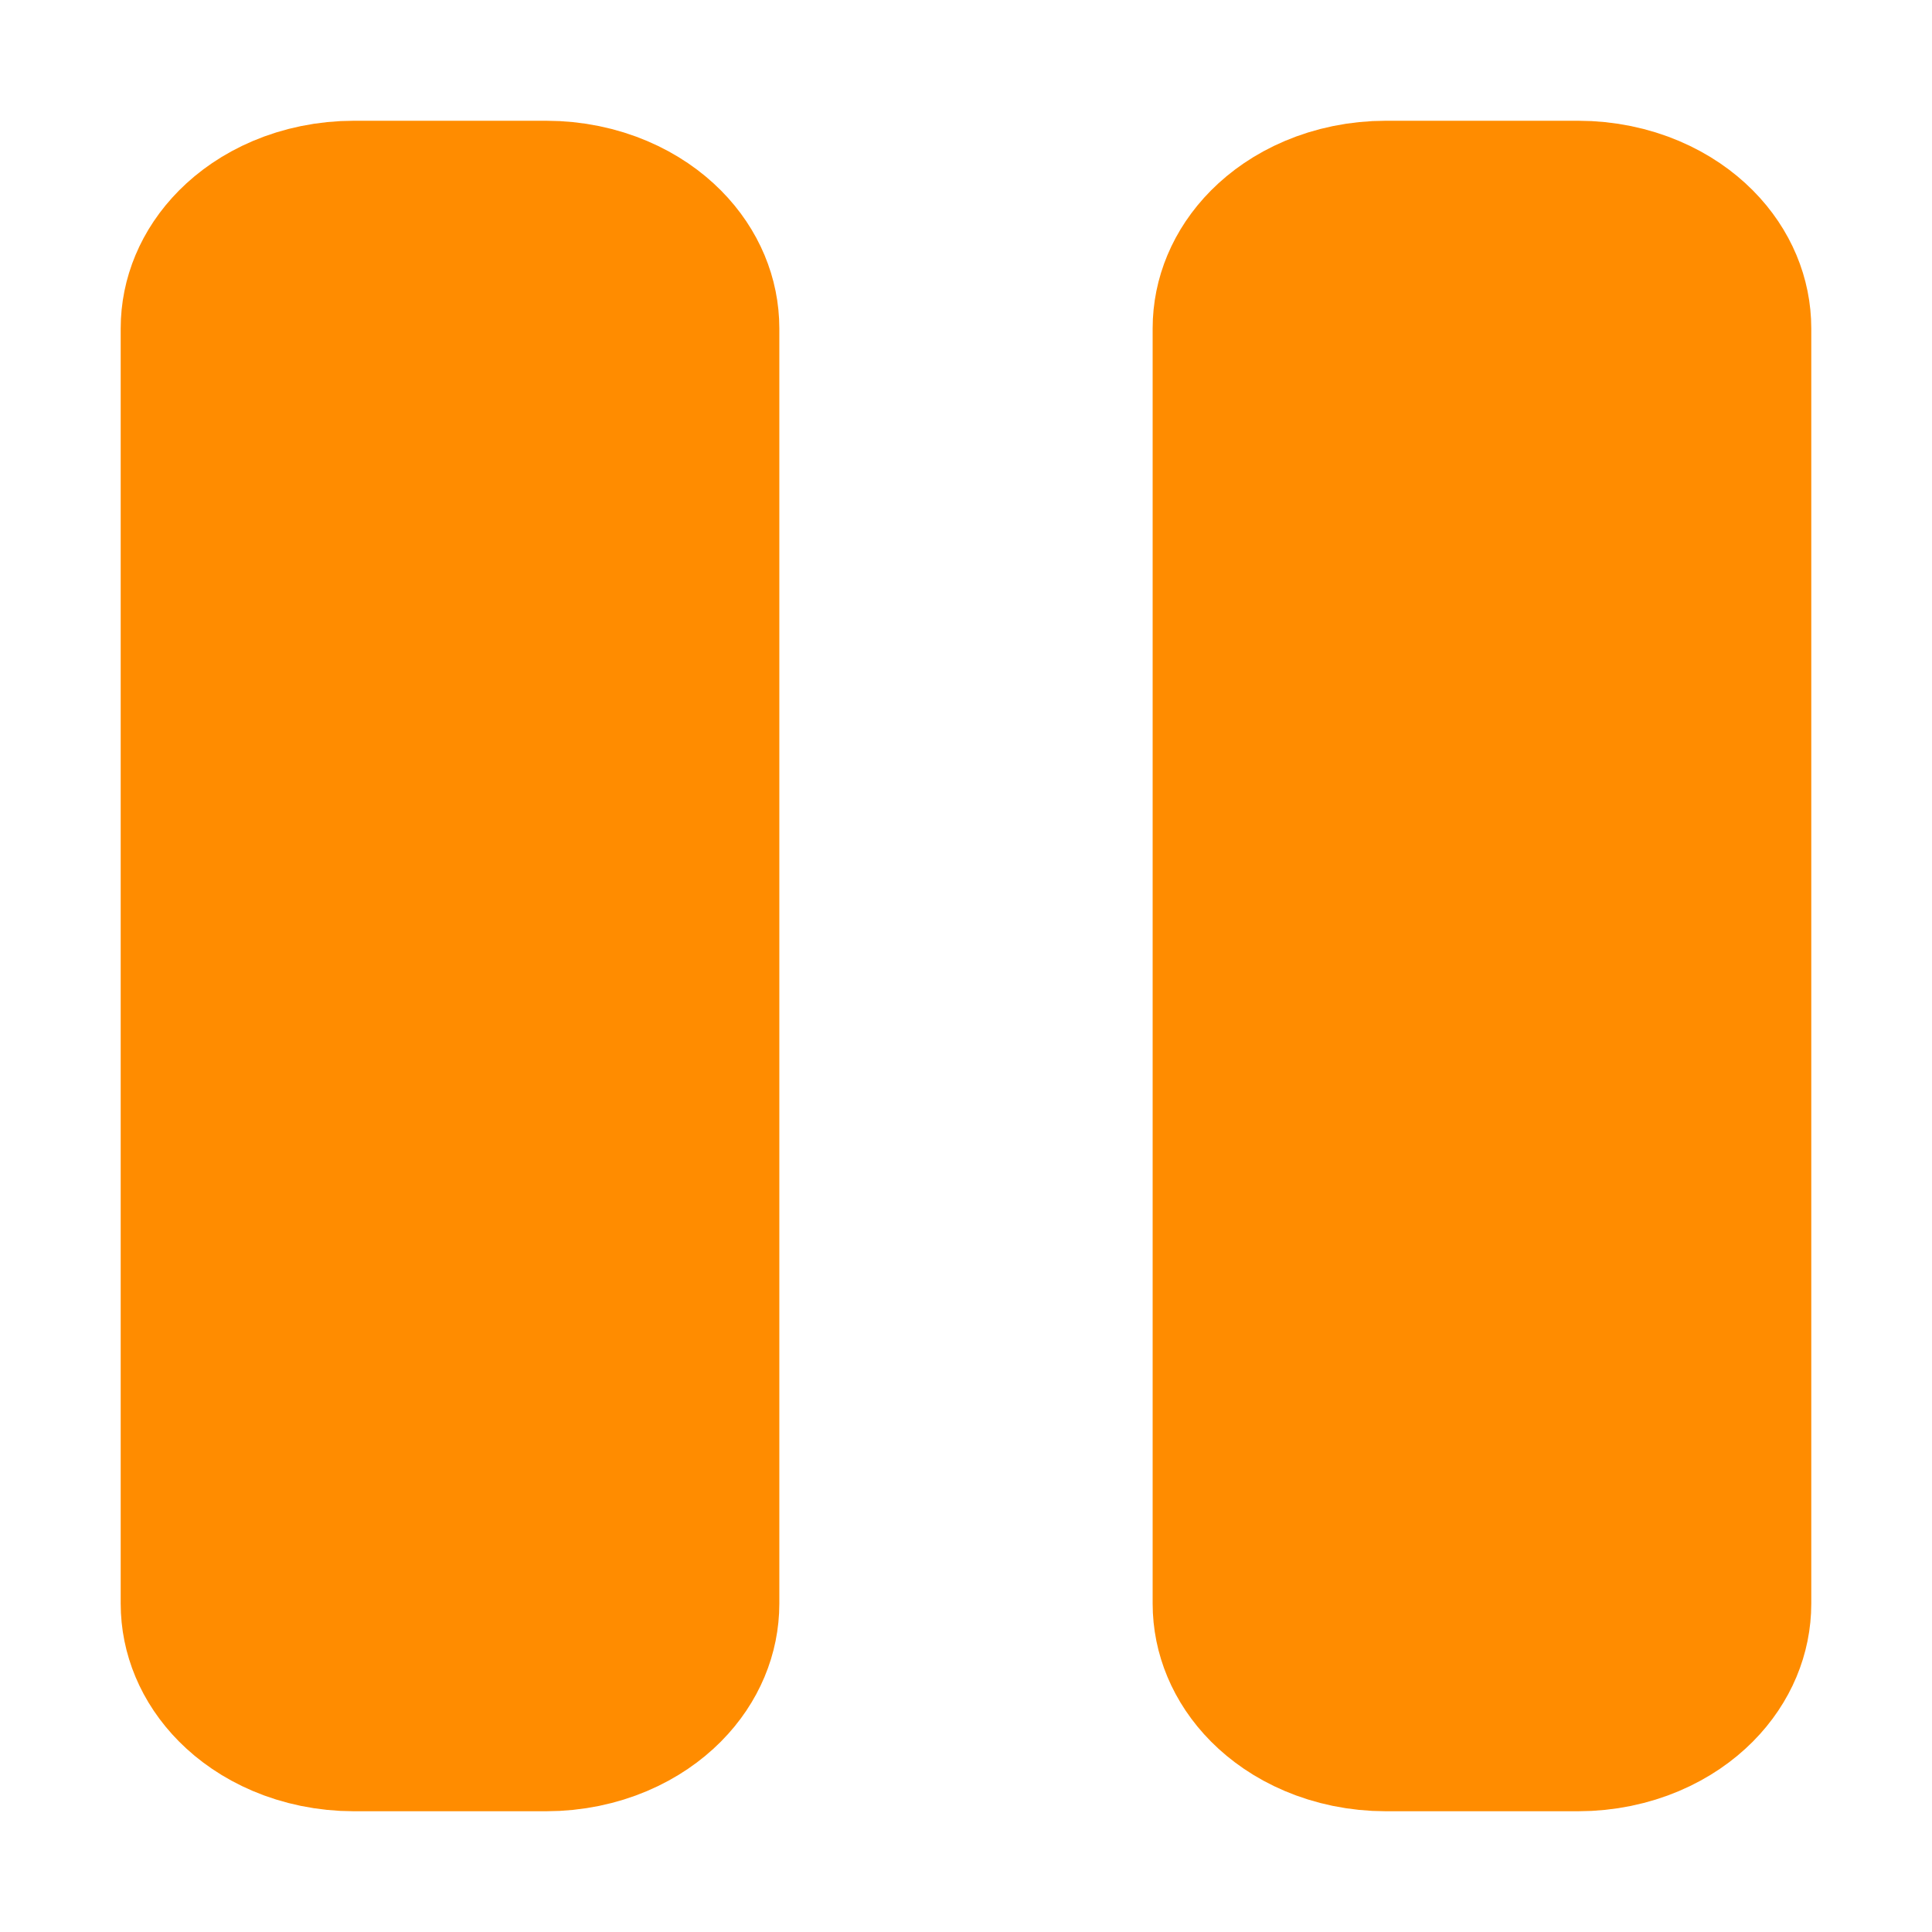
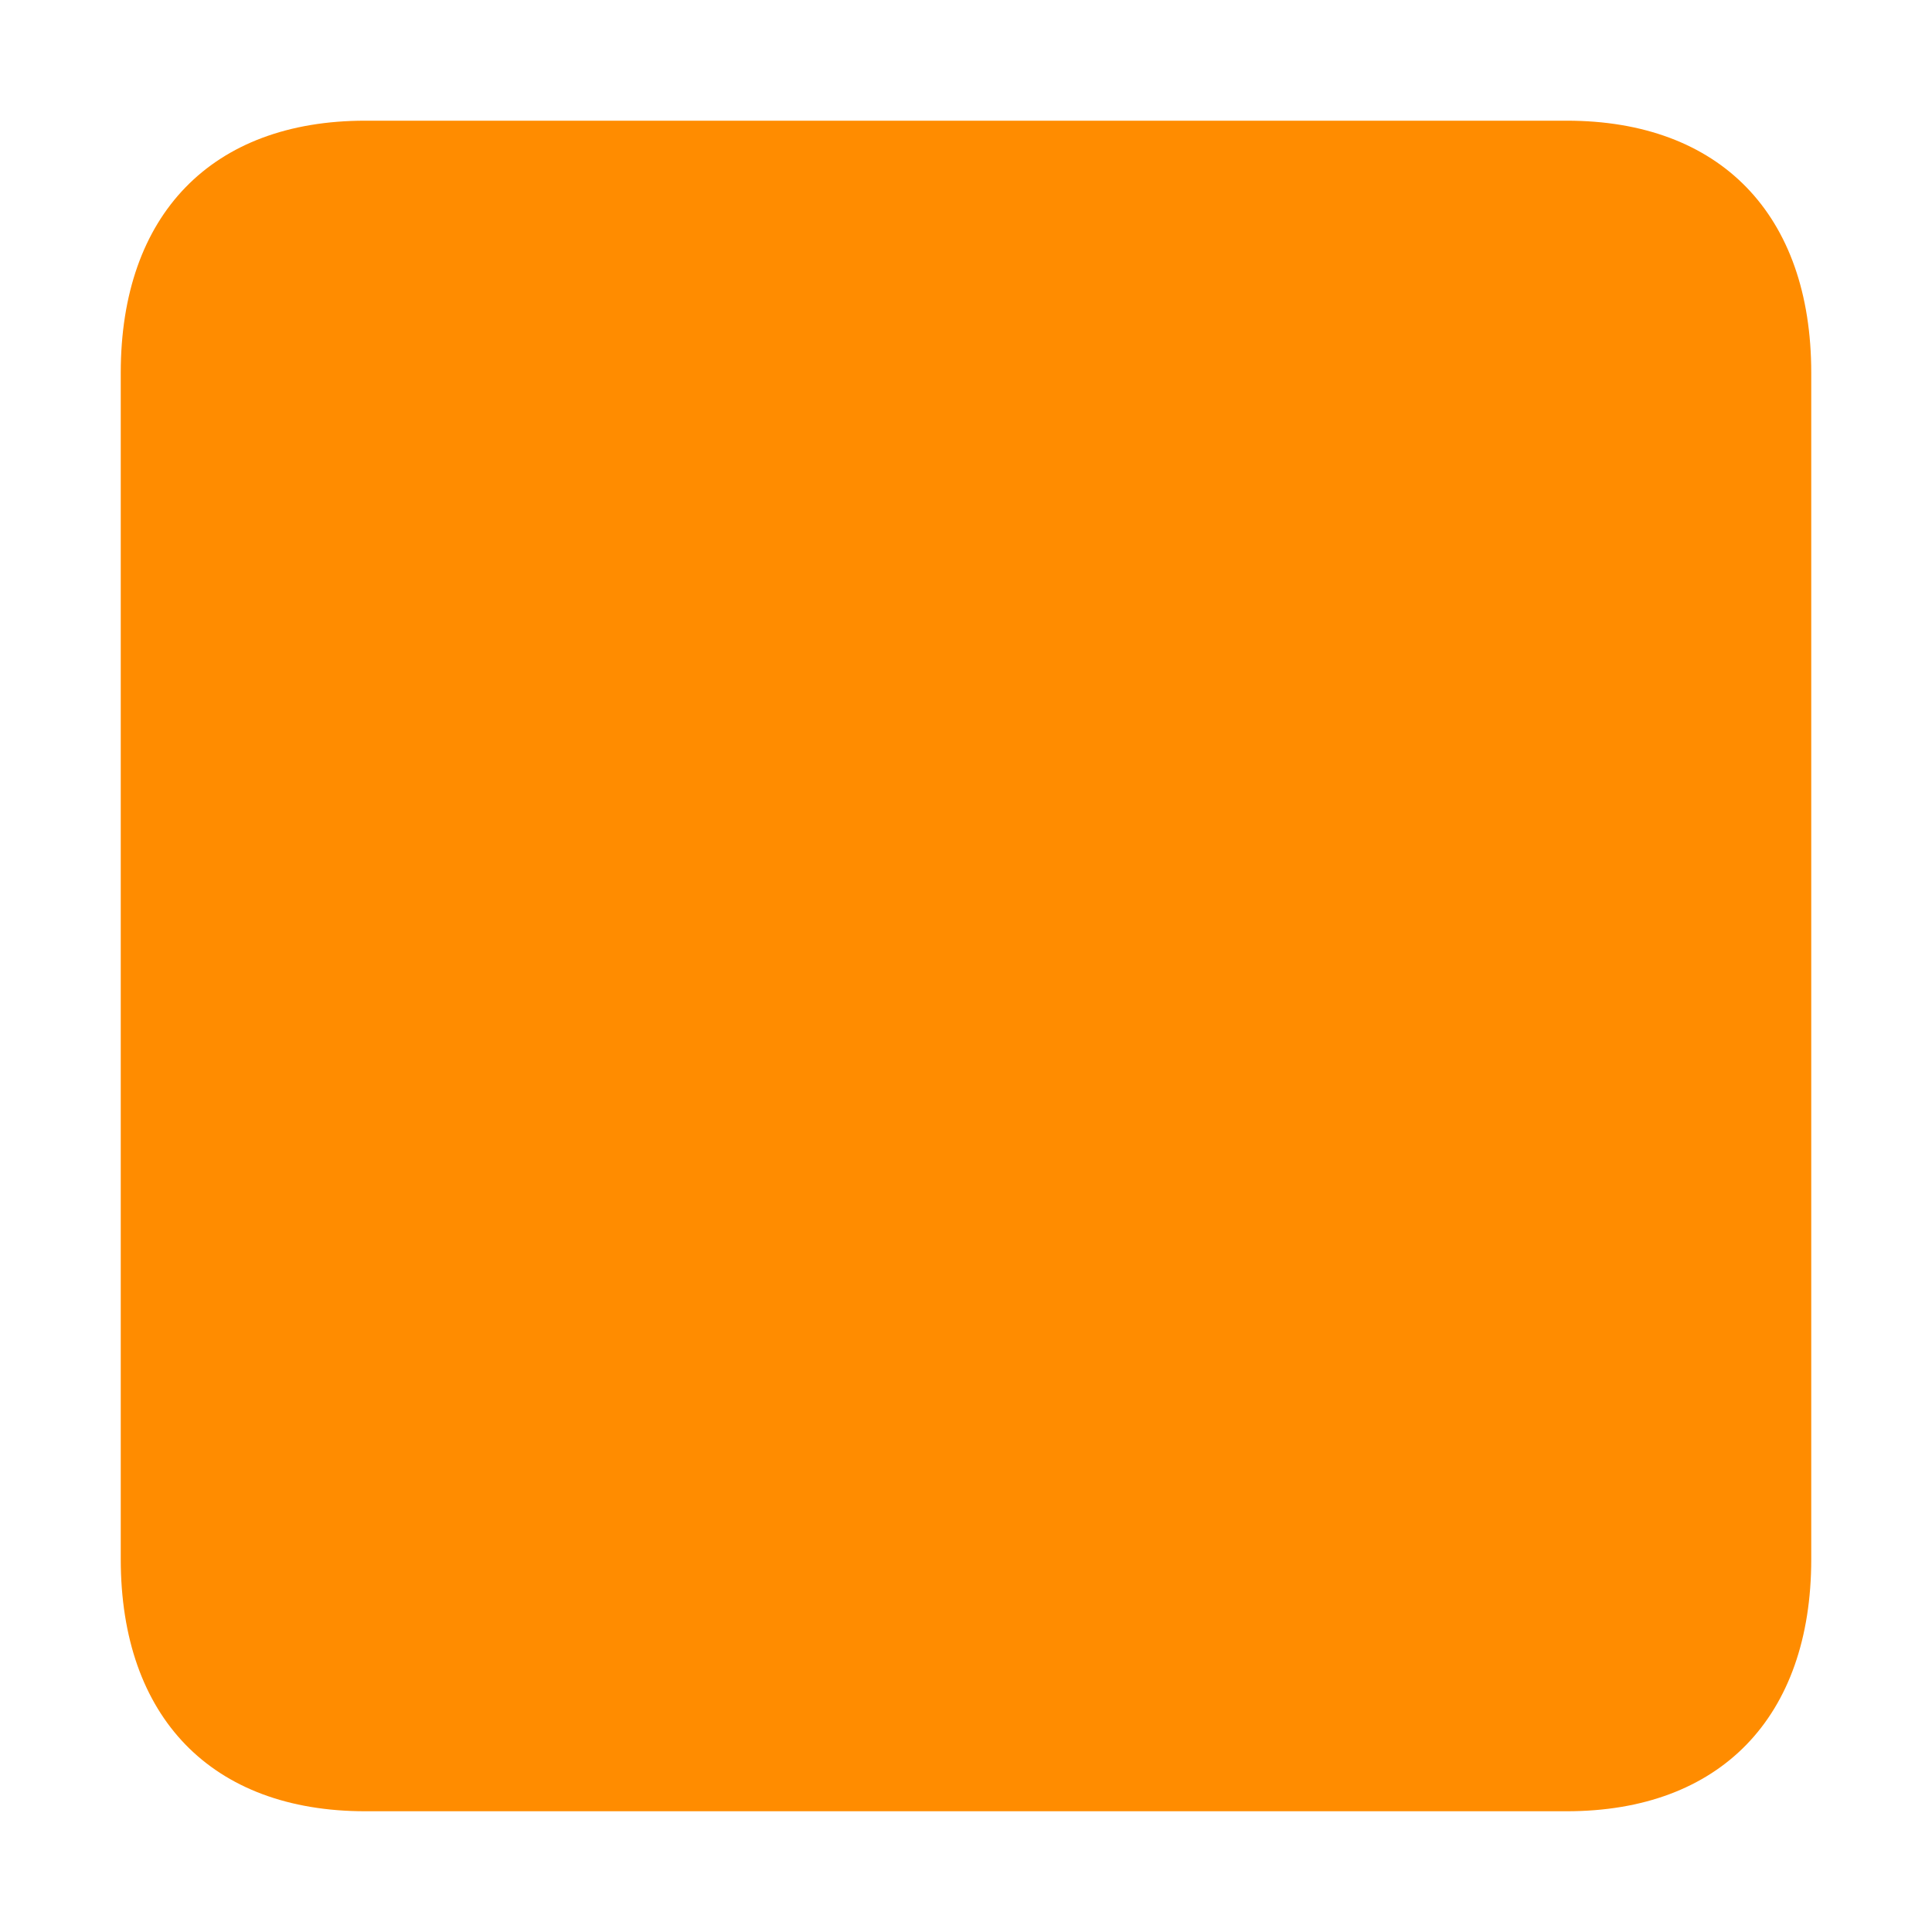
- <svg xmlns="http://www.w3.org/2000/svg" height="32" viewBox="0 0 32 32" width="32">
-   <g fill="#ff8c00" stroke="#ff8c00" stroke-linecap="round" stroke-linejoin="round" stroke-width="3.458" transform="matrix(1.31419 0 0 1.064635 -4.824252 -1.566469)">
-     <path d="m8.132 5.079h2.421c.671 0 1.211.67 1.211 1.503v19.836c0 .833-.54 1.503-1.211 1.503h-2.421c-.671 0-1.211-.67-1.211-1.503v-19.836c0-.833.54-1.503 1.211-1.503z" />
-     <path d="m21.138 5.079h2.421c.671 0 1.211.67 1.211 1.503v19.836c0 .833-.54 1.503-1.211 1.503h-2.421c-.671 0-1.211-.67-1.211-1.503v-19.836c0-.833.54-1.503 1.211-1.503z" />
-   </g>
+ <svg xmlns="http://www.w3.org/2000/svg" fill="#ff8c00" height="32" viewBox="0 0 32 32" width="32">
+   <path d="m2 25.824c0 2.626 1.512 4.176 4.049 4.176h19.902c2.536 0 4.049-1.55 4.049-4.176v-19.649c0-2.626-1.512-4.176-4.049-4.176h-19.902c-2.536 0-4.049 1.55-4.049 4.176zm0 0" stroke-width="1.476" />
</svg>
